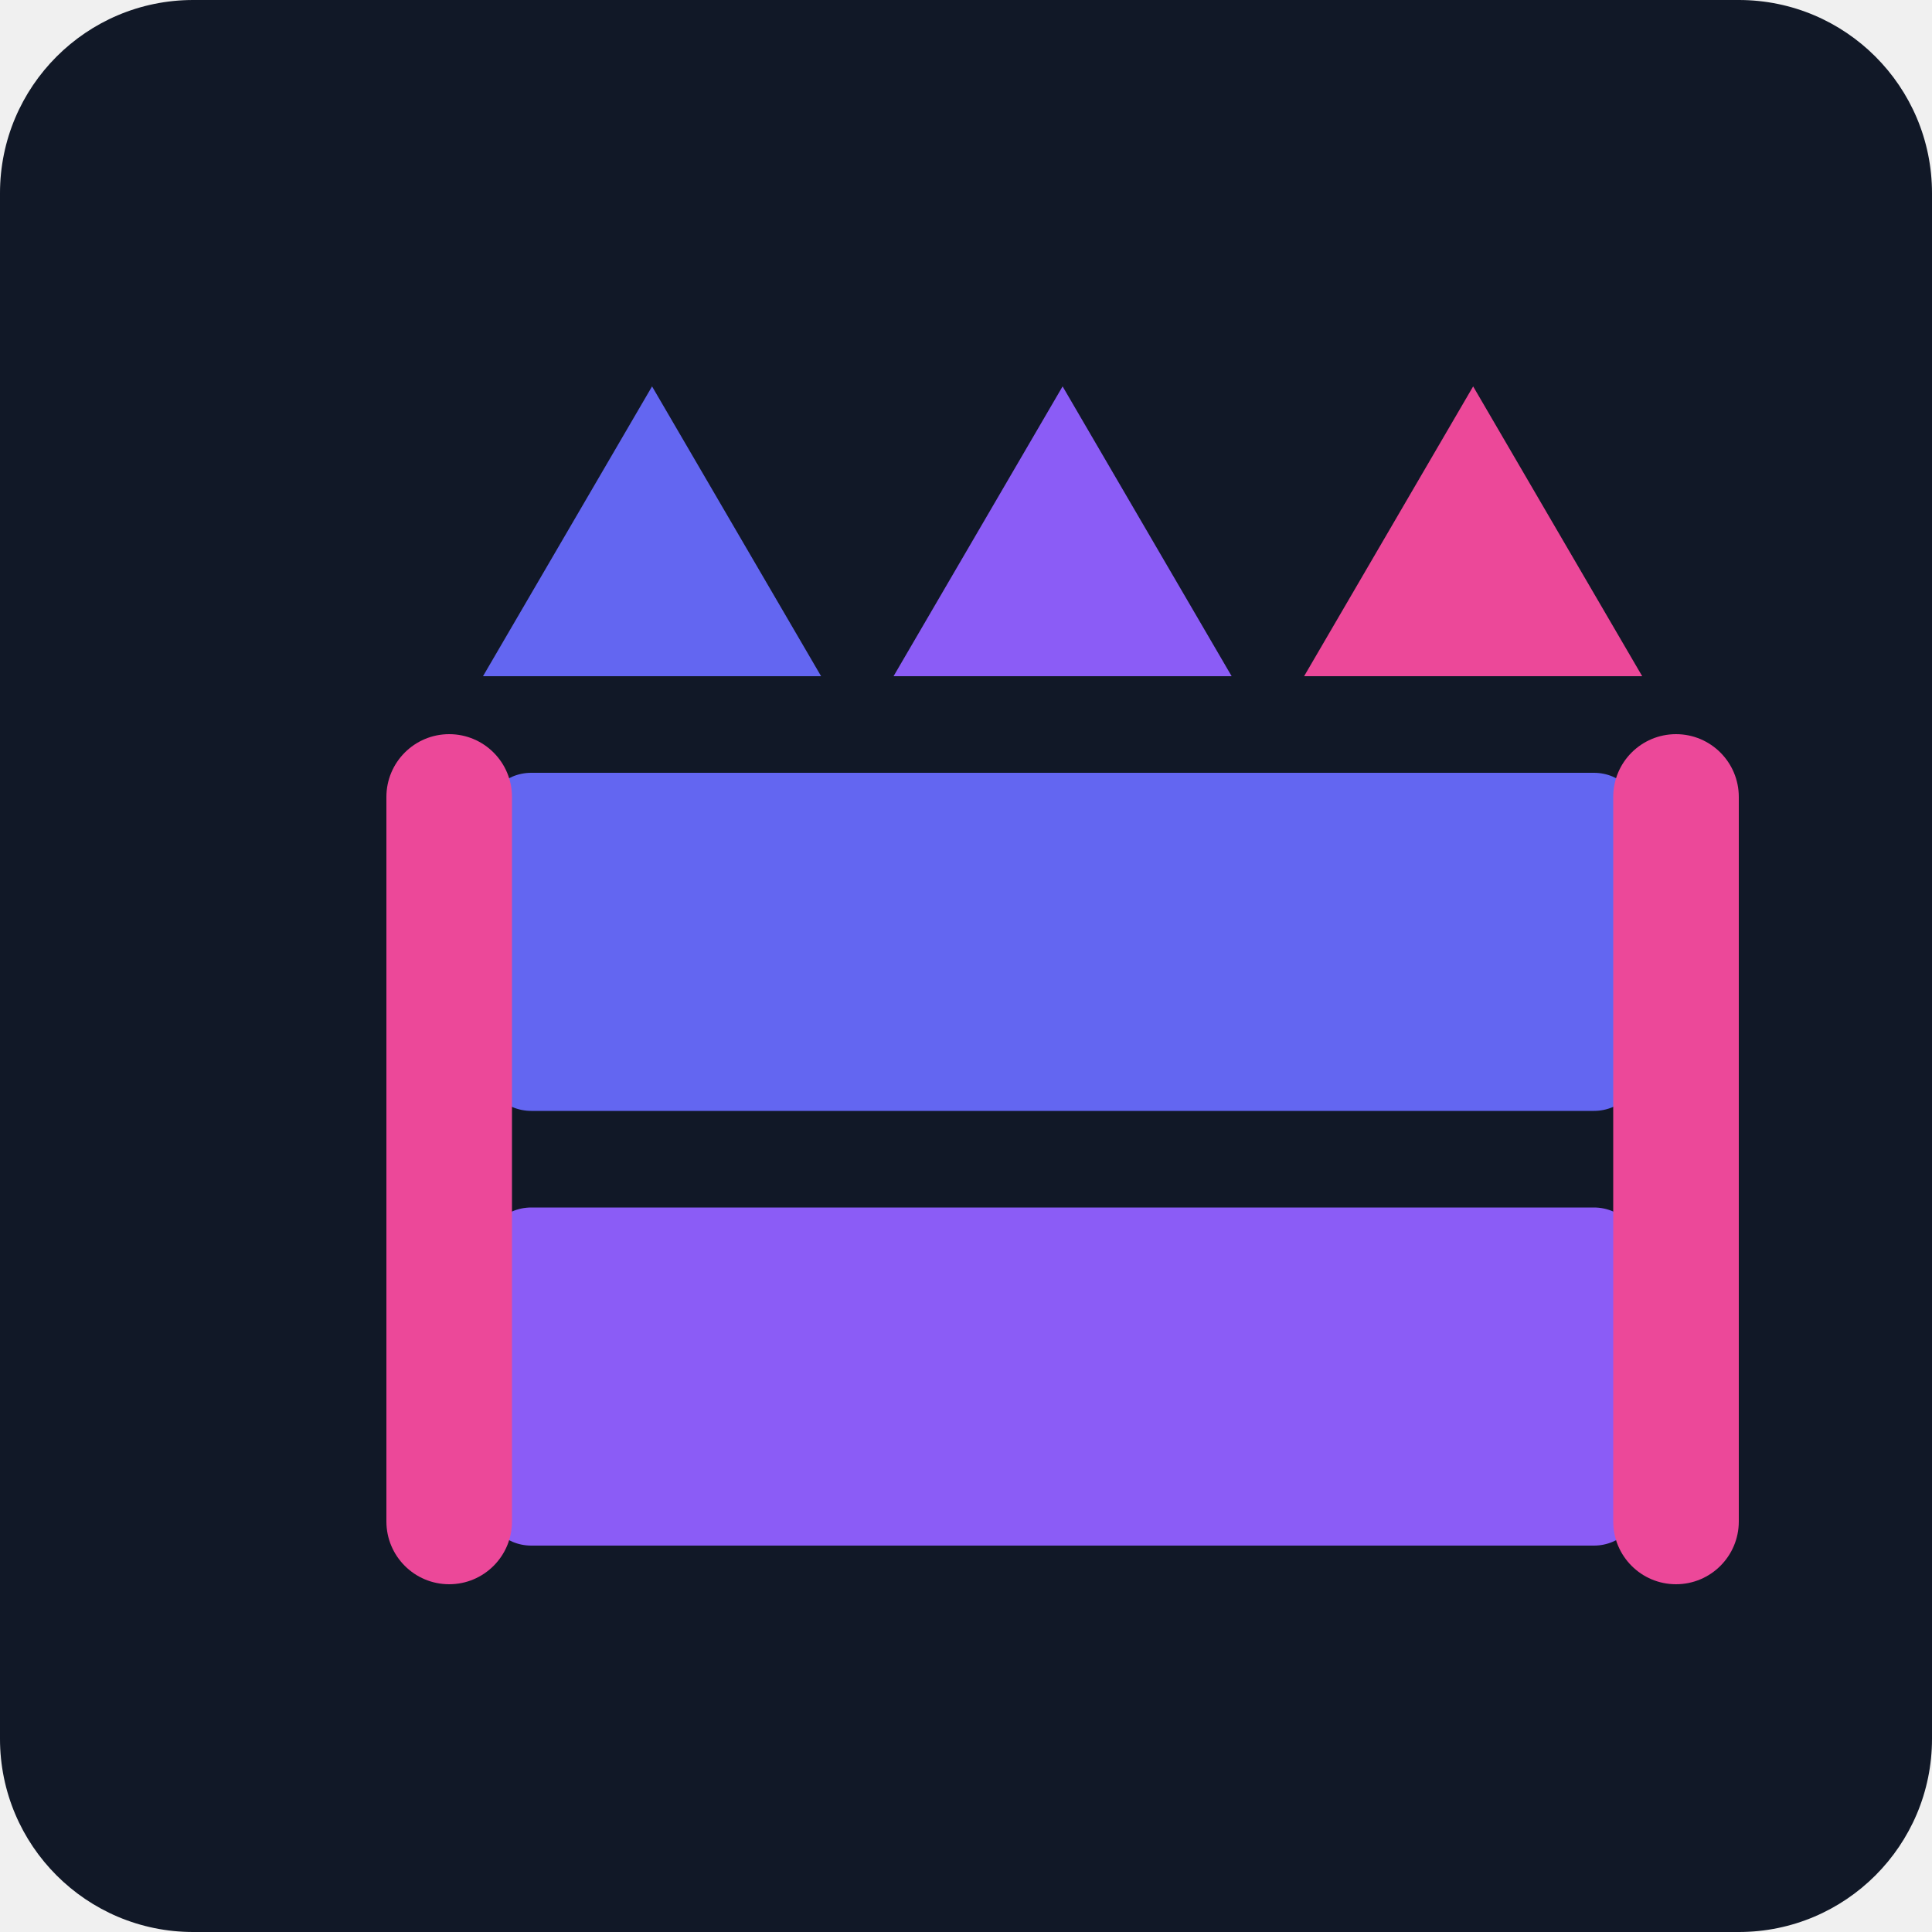
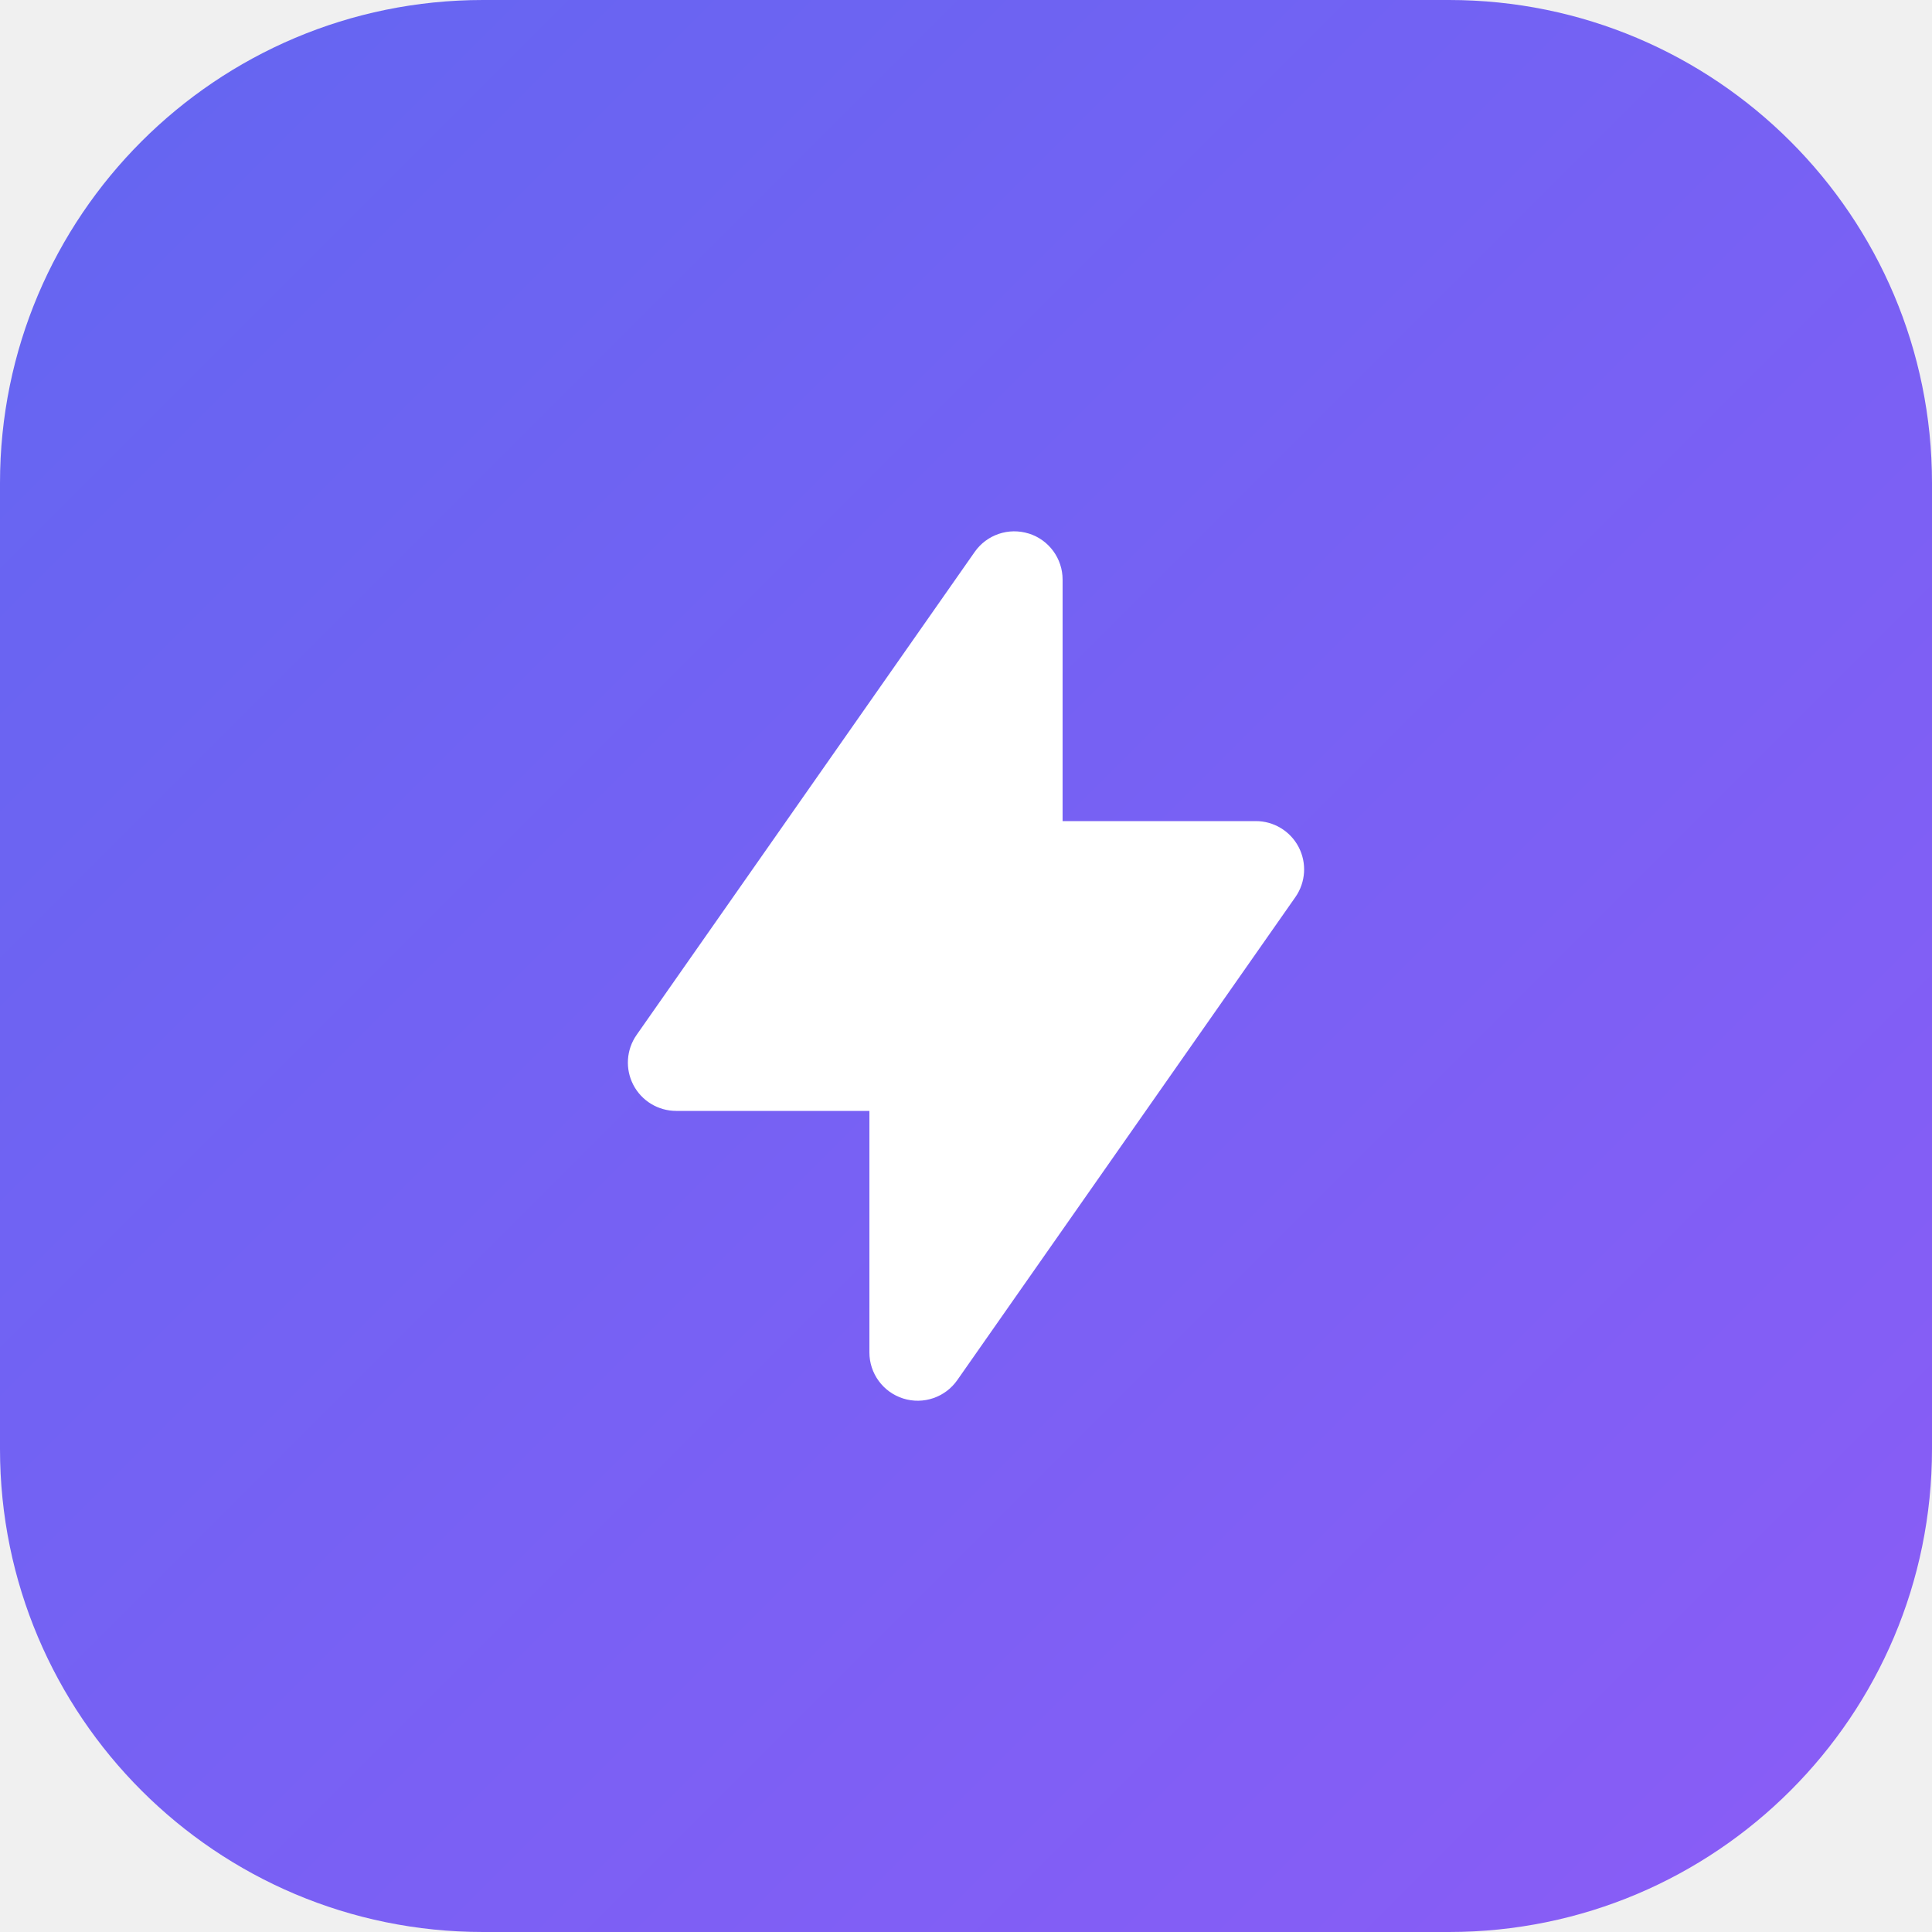
- <svg xmlns="http://www.w3.org/2000/svg" width="200" height="200" viewBox="0 0 200 200" fill="none">
-   <rect width="200" height="200" rx="20" fill="#111827" />
-   <path d="M67.5 40L50 70H85L67.5 40Z" fill="#6366F1" />
-   <path d="M110 40L92.5 70H127.5L110 40Z" fill="#8B5CF6" />
-   <path d="M152.5 40L135 70H170L152.5 40Z" fill="#EC4899" />
-   <rect x="50" y="80" width="120" height="35" rx="5" fill="#6366F1" />
-   <rect x="50" y="125" width="120" height="35" rx="5" fill="#8B5CF6" />
-   <path d="M40 82.5C40 78.91 42.91 76 46.5 76C50.09 76 53 78.91 53 82.5V157.5C53 161.09 50.09 164 46.5 164C42.91 164 40 161.09 40 157.5V82.5Z" fill="#EC4899" />
-   <path d="M167 82.5C167 78.91 169.91 76 173.5 76C177.09 76 180 78.91 180 82.5V157.5C180 161.09 177.09 164 173.5 164C169.91 164 167 161.09 167 157.5V82.5Z" fill="#EC4899" />
+ <svg xmlns="http://www.w3.org/2000/svg" viewBox="0 0 40 40">
+   <defs>
+     <linearGradient id="gradient" x1="0%" y1="0%" x2="100%" y2="100%">
+       <stop offset="0%" stop-color="#6366F1" />
+       <stop offset="100%" stop-color="#8B5CF6" />
+     </linearGradient>
+   </defs>
+   <rect x="0" y="0" width="40" height="40" rx="10" fill="url(#gradient)" />
+   <path d="M21.3 11.046A1 1 0 0122 12v5h4a1 1 0 01.82 1.573l-7 10A1 1 0 0118 28v-5h-4a1 1 0 01-.82-1.573l7-10a1 1 0 011.12-.38z" fill="white" fill-rule="evenodd" clip-rule="evenodd" />
</svg>
